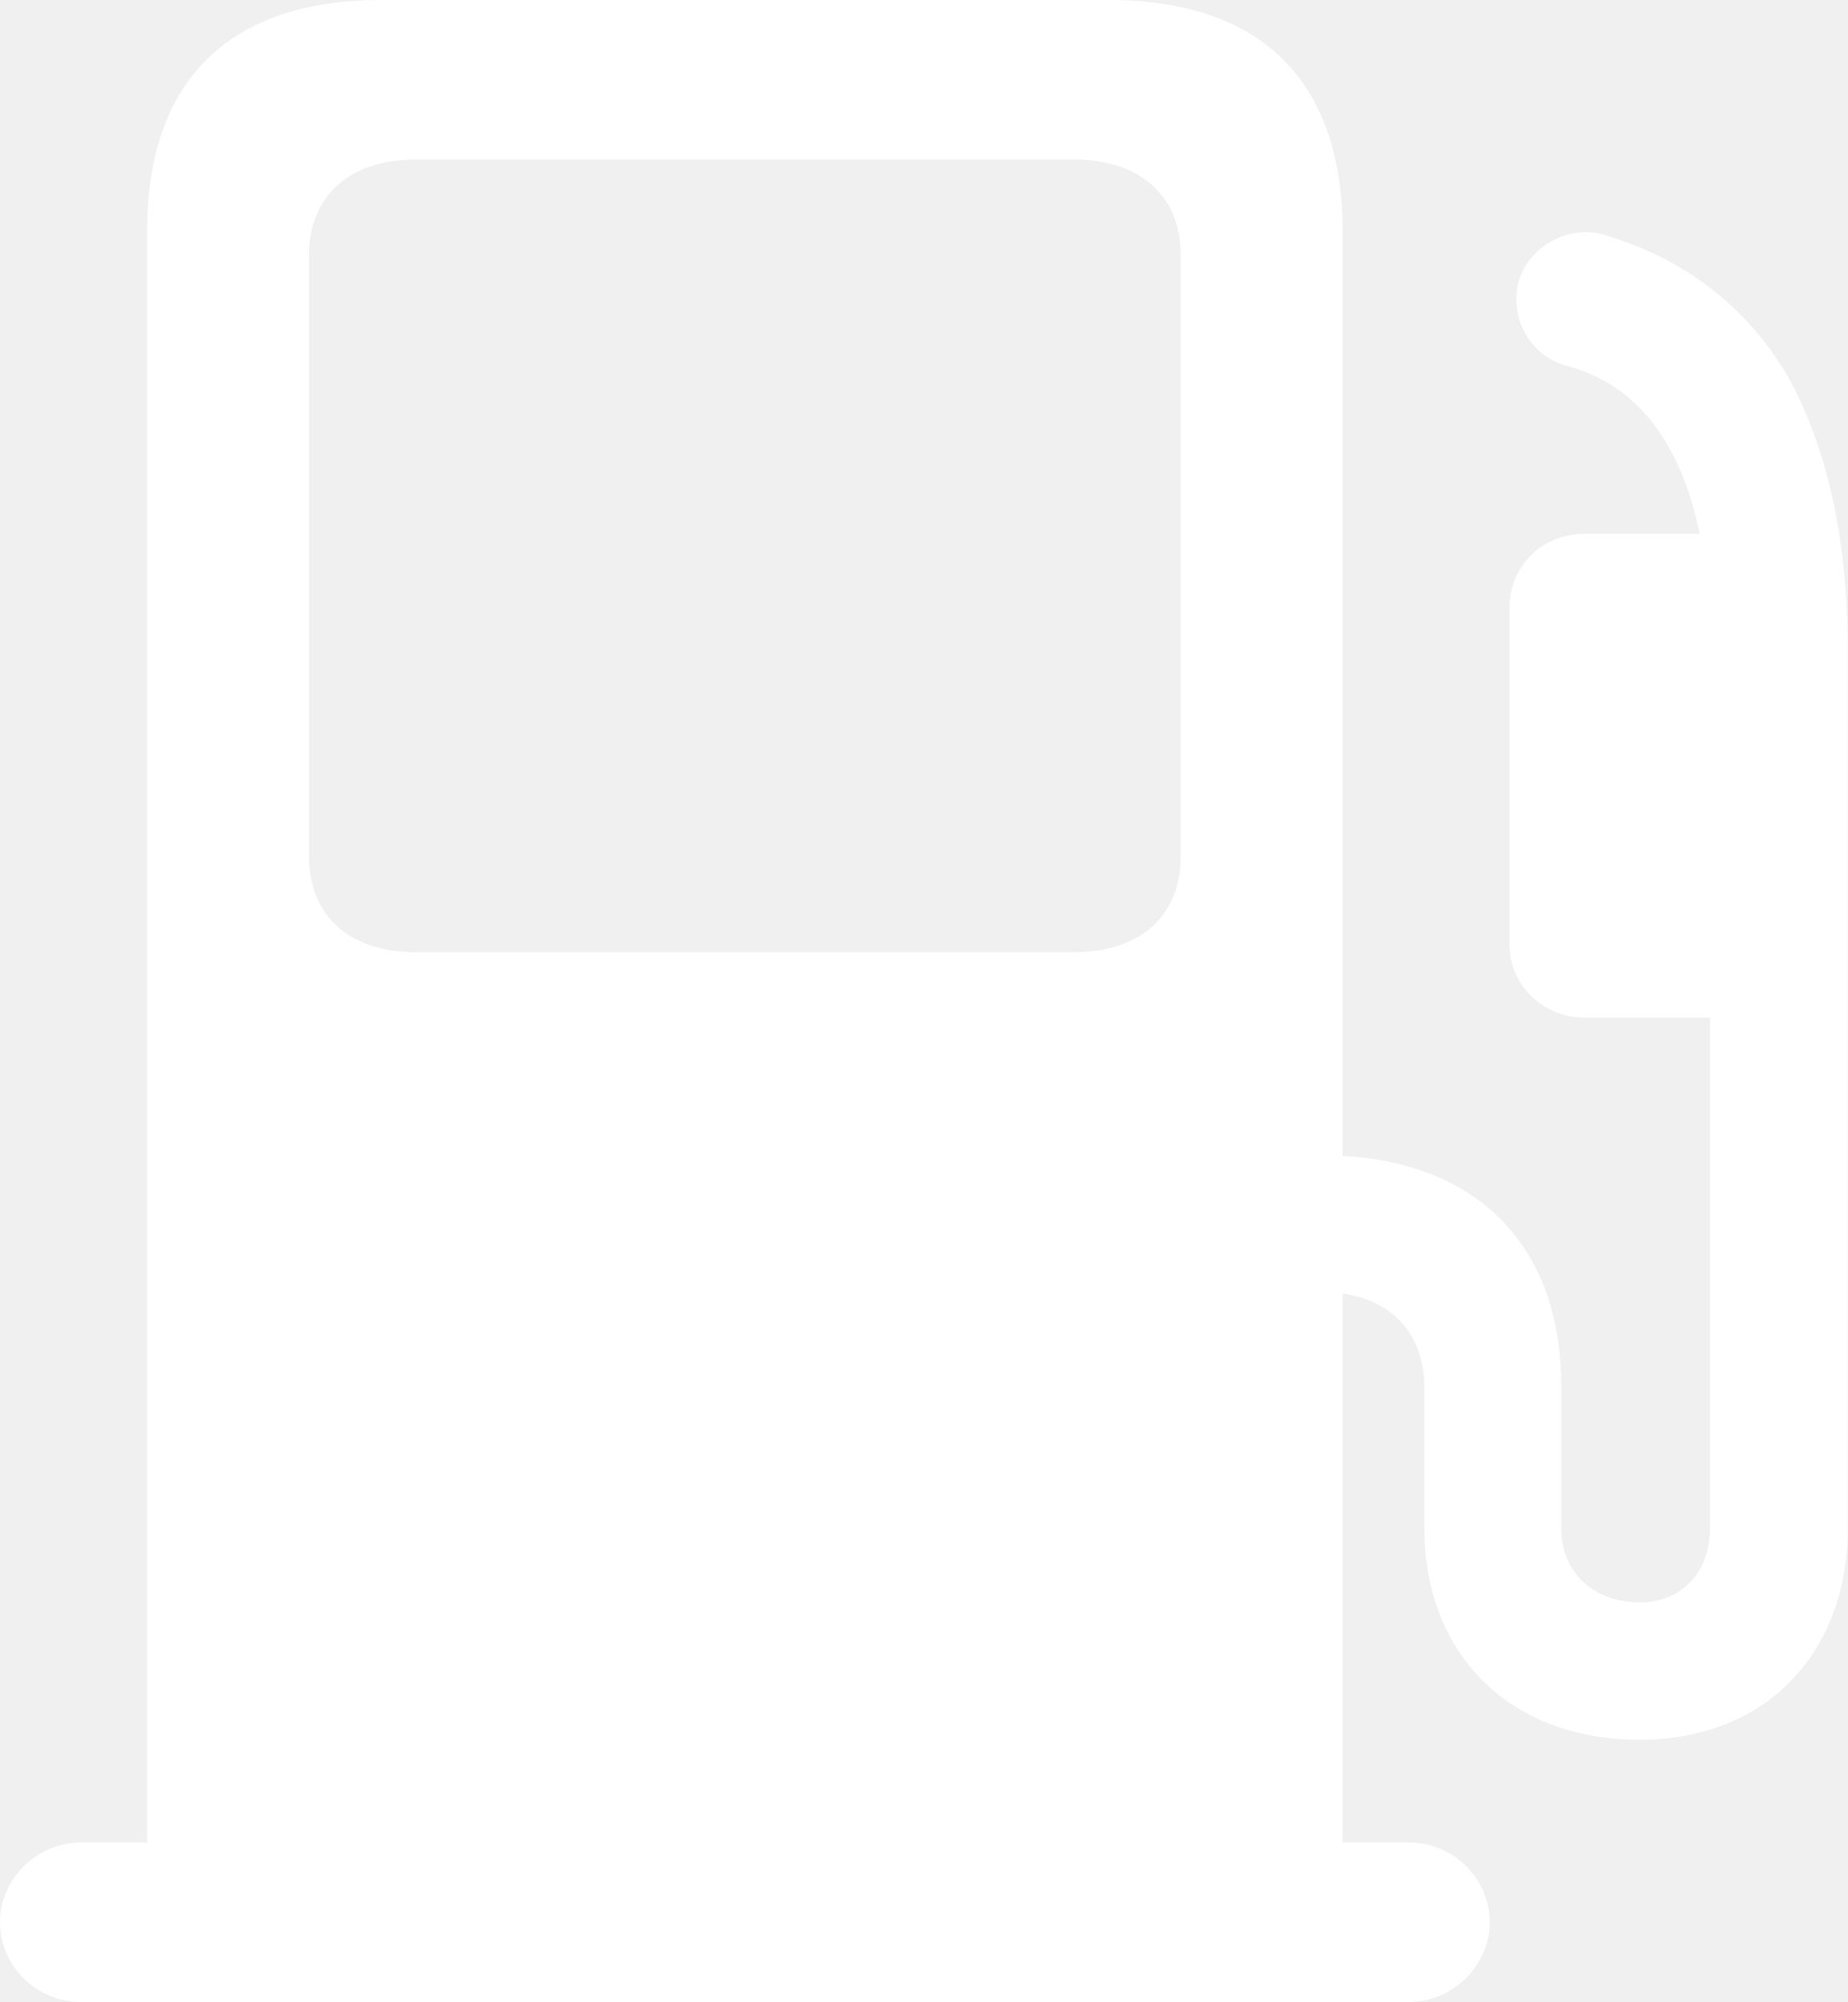
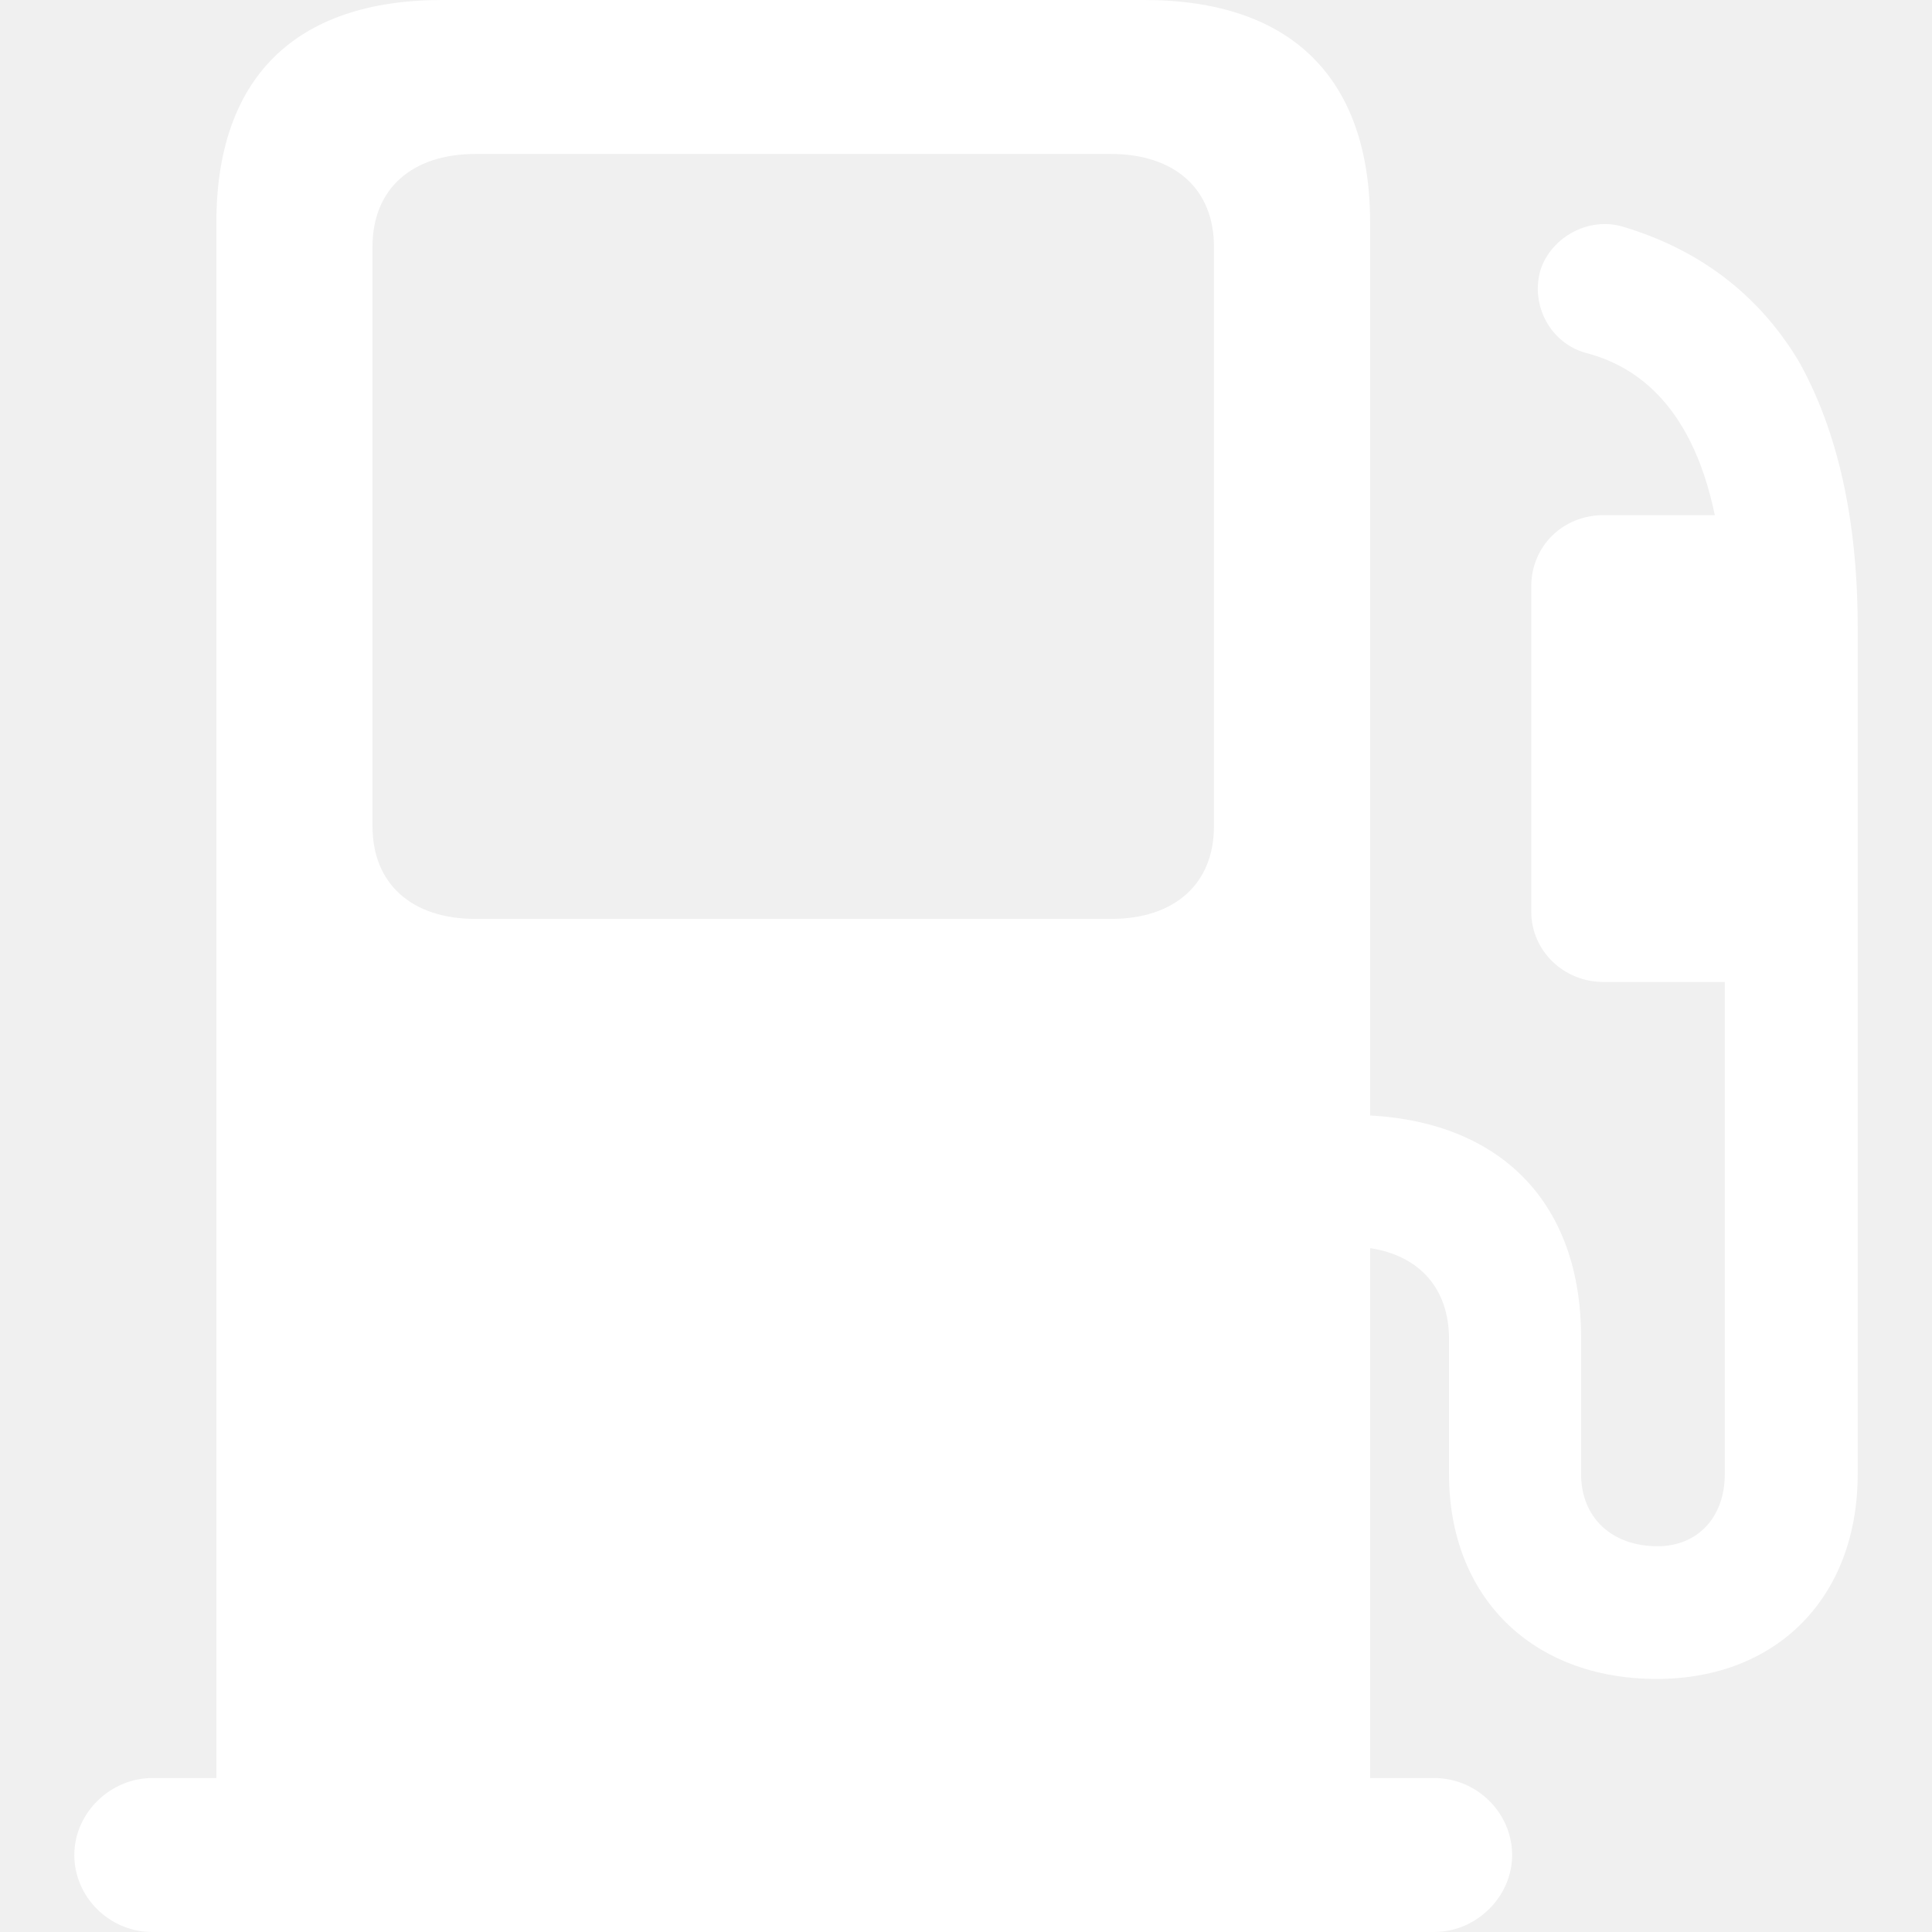
- <svg xmlns="http://www.w3.org/2000/svg" width="72" height="78" viewBox="0 0 72 78" fill="none">
+ <svg xmlns="http://www.w3.org/2000/svg" width="56" height="56" viewBox="0 0 72 78" fill="none">
  <path d="M0 74.892C0 76.578 1.408 78 3.152 78H54.897C56.607 78 58.049 76.578 58.049 74.892C58.049 73.206 56.641 71.784 54.897 71.784H52.315V50.391C54.293 50.688 55.501 52.011 55.501 54.061V59.517C55.501 64.477 58.854 67.783 63.885 67.783C68.747 67.783 72 64.477 72 59.517V25.328C72 20.996 71.195 17.392 69.619 14.582C68.009 11.903 65.628 10.085 62.543 9.159C61.168 8.729 59.626 9.556 59.19 10.911C58.787 12.333 59.592 13.854 61.034 14.251C62.811 14.714 65.259 16.103 66.232 20.798H61.738C60.095 20.798 58.821 22.054 58.821 23.674V36.801C58.821 38.388 60.129 39.645 61.738 39.645H66.634V59.517C66.634 61.269 65.528 62.426 63.918 62.426C62.074 62.426 60.833 61.269 60.833 59.517V53.995C60.833 48.638 57.681 45.332 52.315 45.034V8.994C52.315 3.141 49.129 0 43.193 0H14.856C8.92 0 5.735 3.141 5.735 8.994V71.784H3.152C1.442 71.784 0 73.206 0 74.892ZM16.198 37.099C13.615 37.099 12.039 35.677 12.039 33.362V9.953C12.039 7.638 13.615 6.216 16.198 6.216H41.852C44.434 6.216 46.01 7.638 46.01 9.953V33.362C46.01 35.677 44.434 37.099 41.852 37.099H16.198Z" fill="white" />
</svg>
